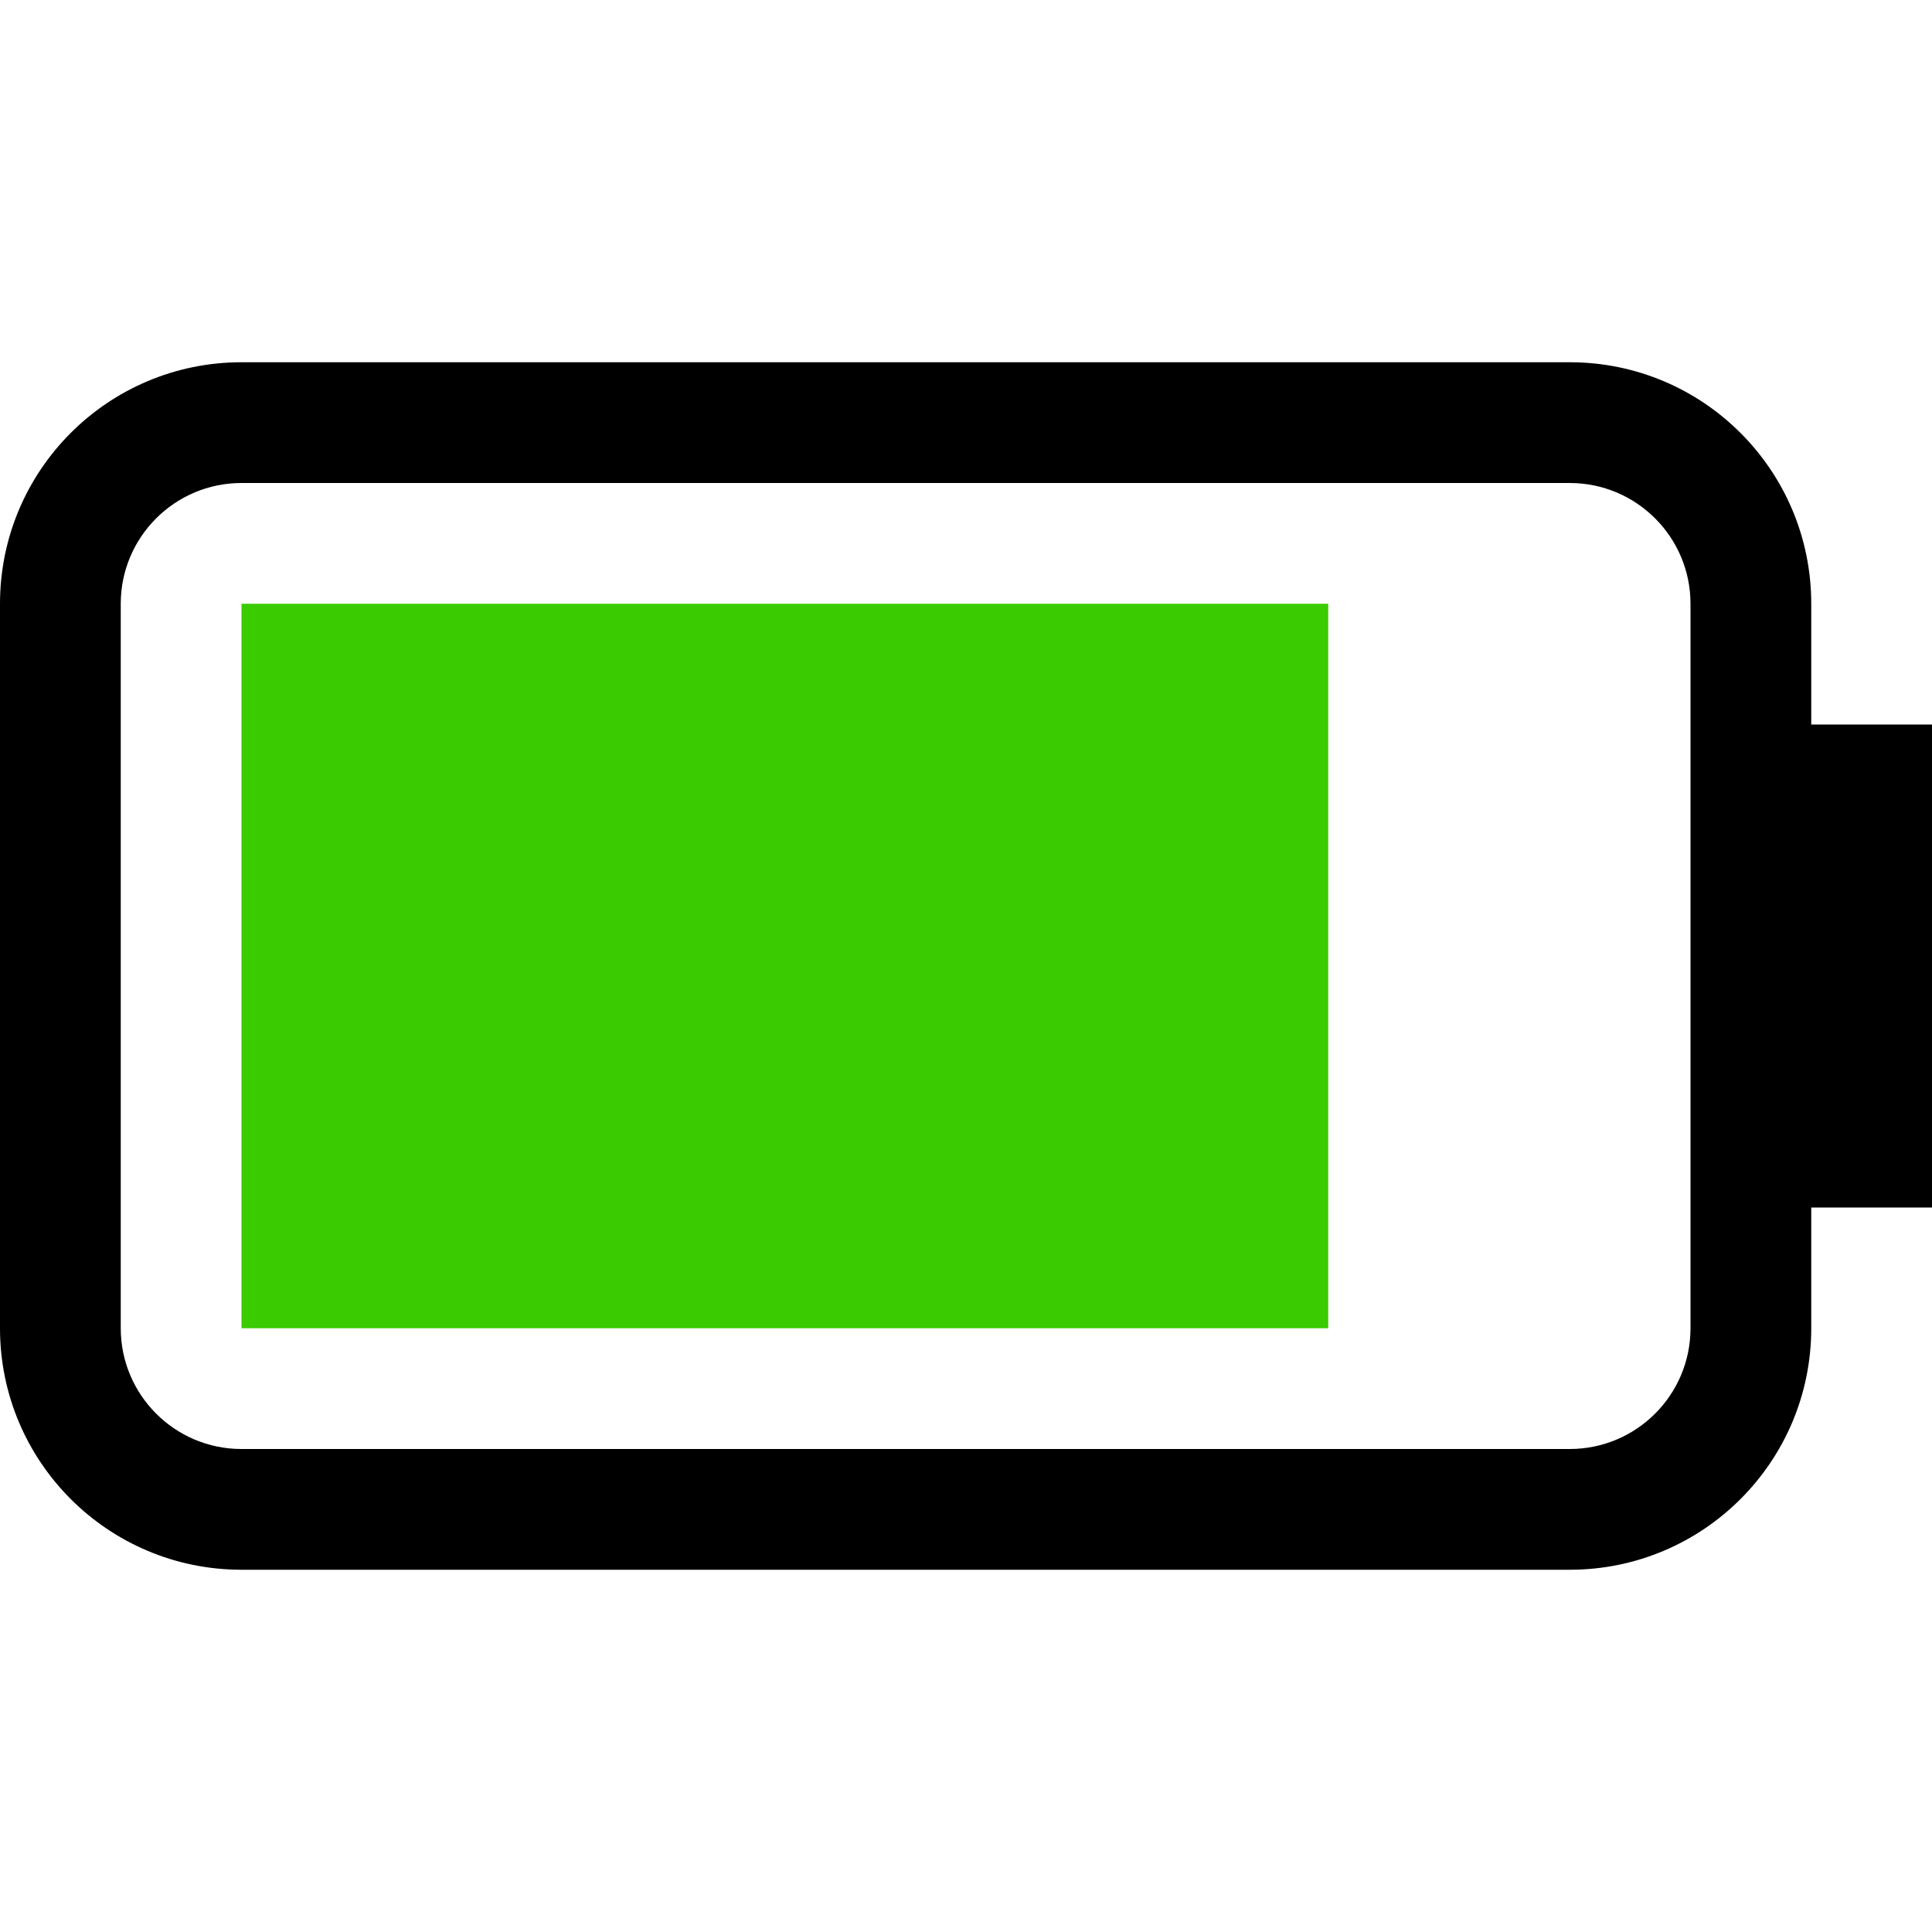
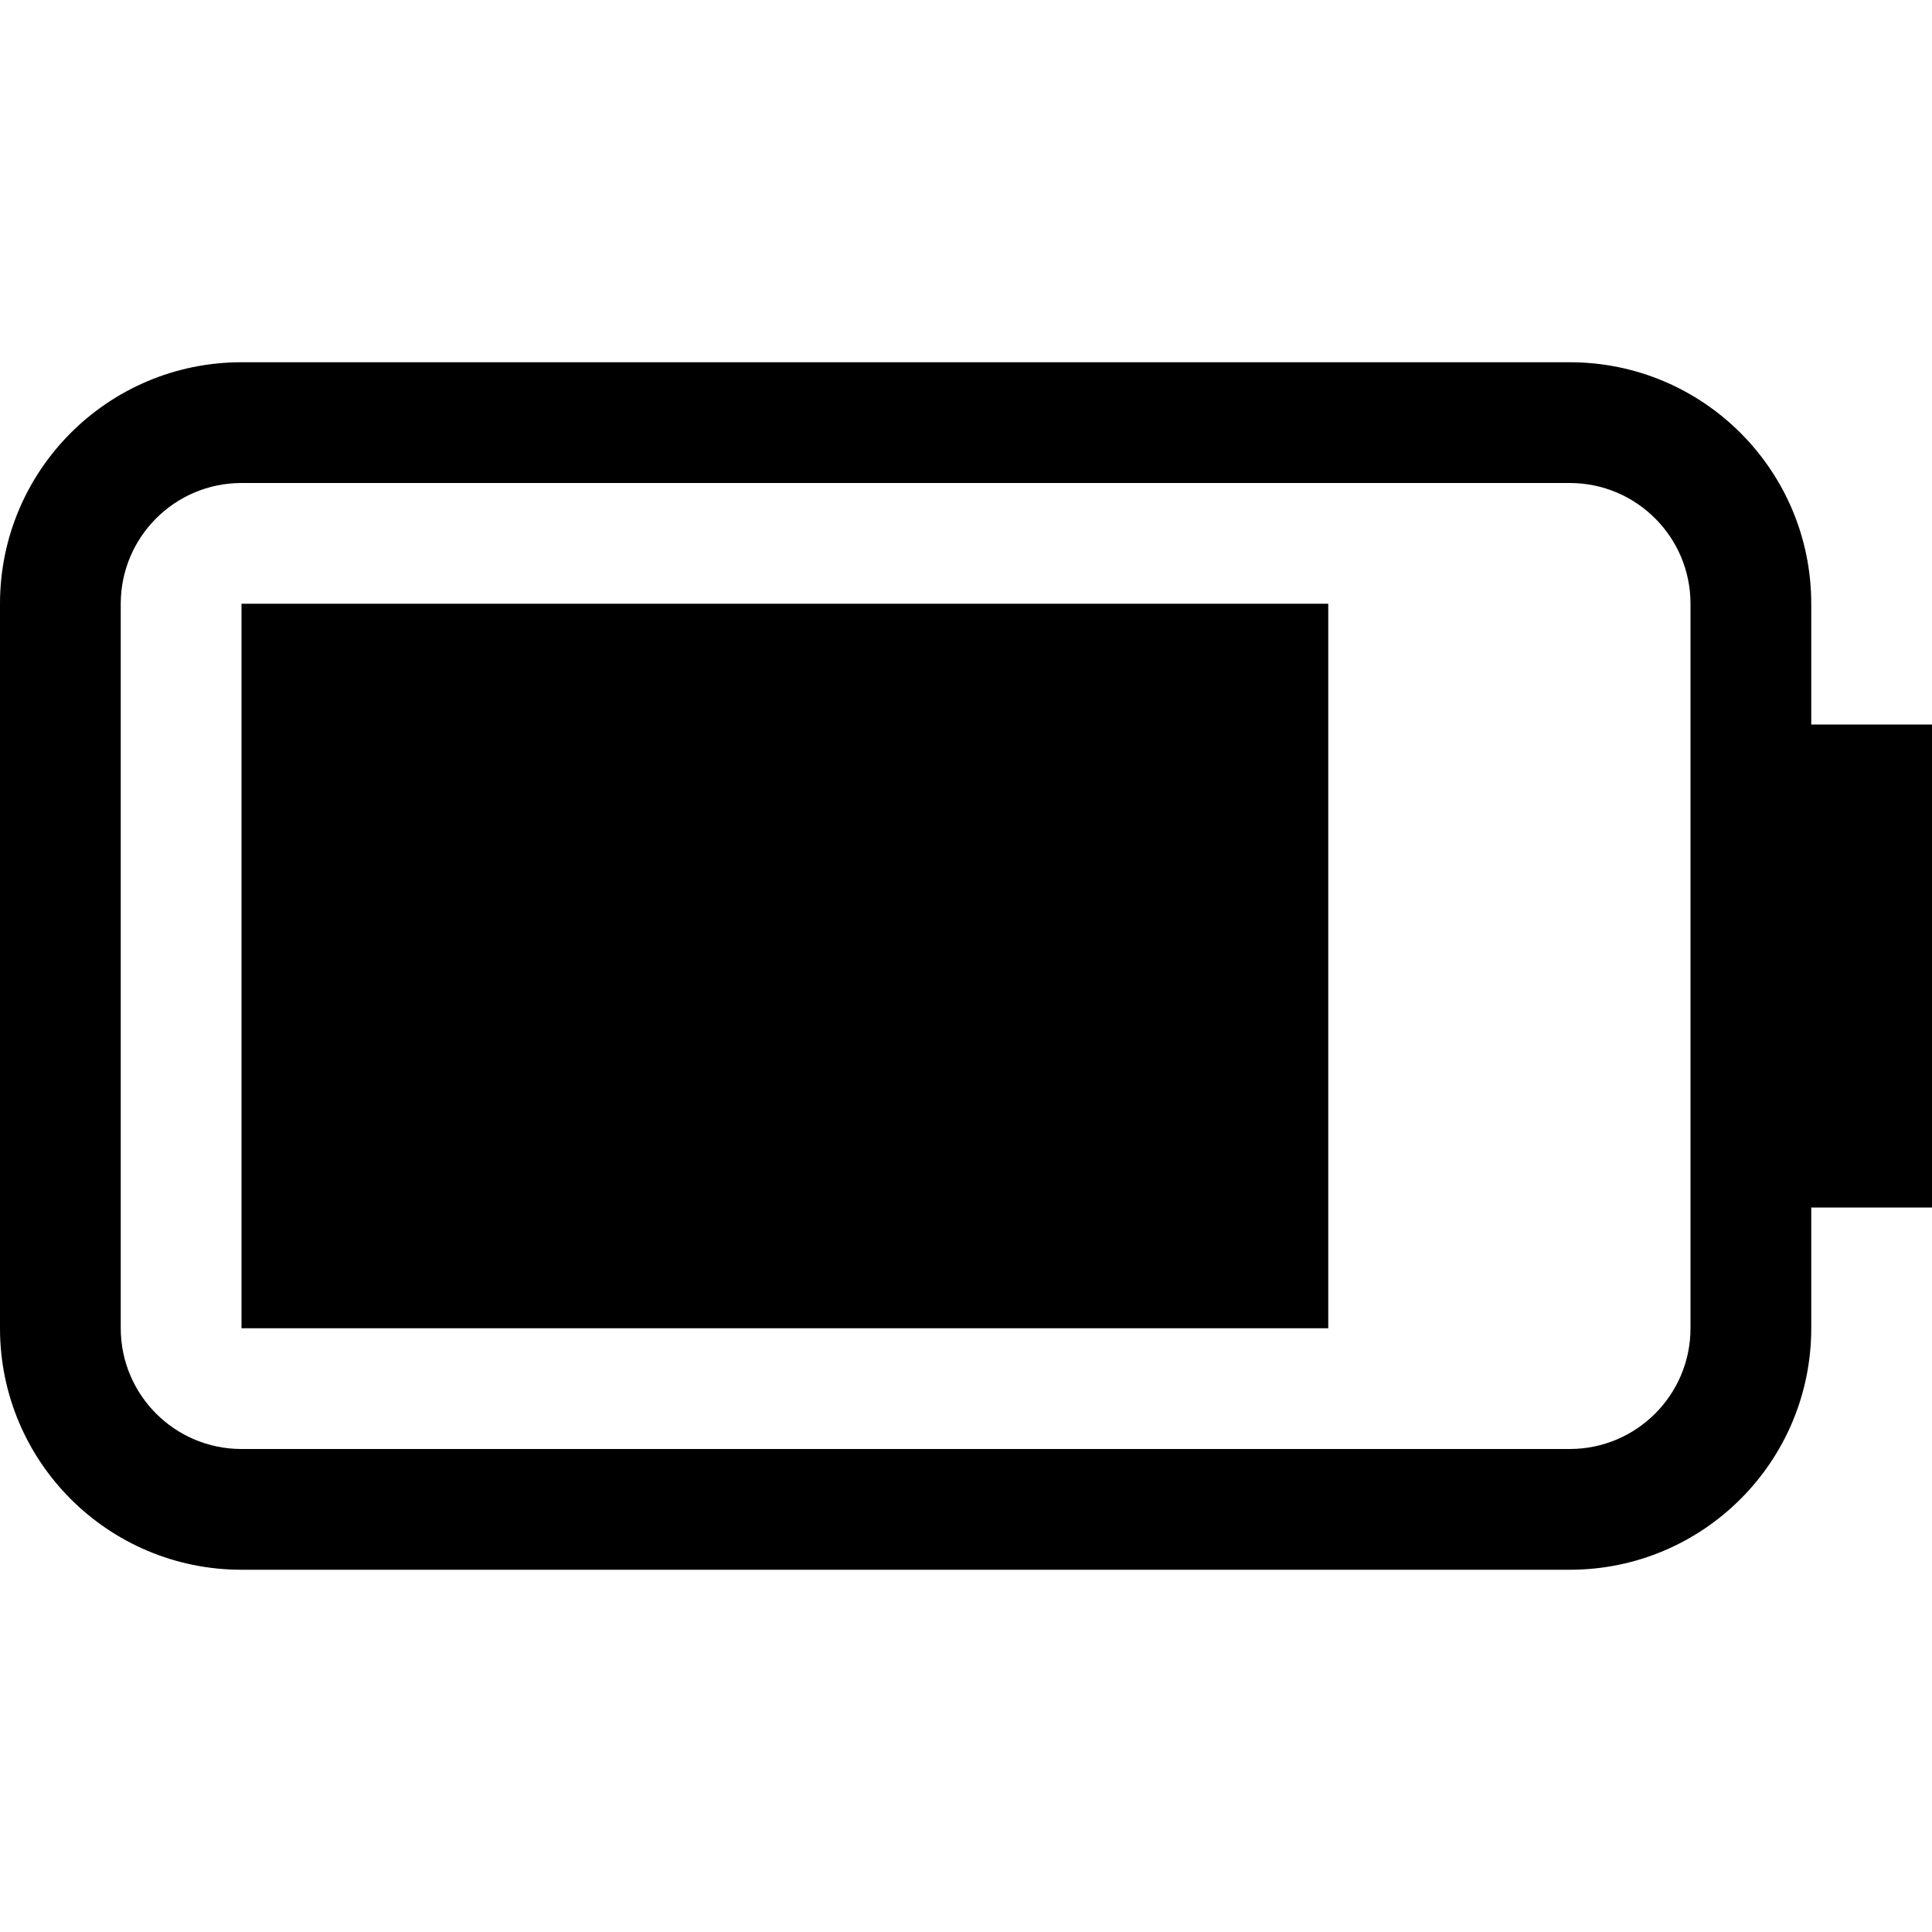
<svg xmlns="http://www.w3.org/2000/svg" width="16px" height="16px" viewBox="0 0 16 16" version="1.1">
  <g id="battery-080-symbolic-dark" stroke="none" stroke-width="1" fill="none" fill-rule="evenodd">
    <path d="M13,4 L2,4 C1.448,4 1,4.448 1,5 L1,11 C1,11.552 1.448,12 2,12 L13,12 C13.552,12 14,11.552 14,11 L14,5 C14,4.448 13.552,4 13,4 Z M15,11 C15,12.105 14.105,13 13,13 L2,13 C0.895,13 0,12.105 0,11 L0,5 C0,3.895 0.895,3 2,3 L13,3 C14.105,3 15,3.895 15,5 L15,6 L16,6 L16,10 L15,10 L15,11 Z" id="形状" fill="#000000" />
-     <polygon id="Rectangle" fill="#3ACB00" points="2 5 11 5 11 11 2 11" />
+     <polygon id="Rectangle" fill="#000000" points="2 5 11 5 11 11 2 11" />
  </g>
</svg>
